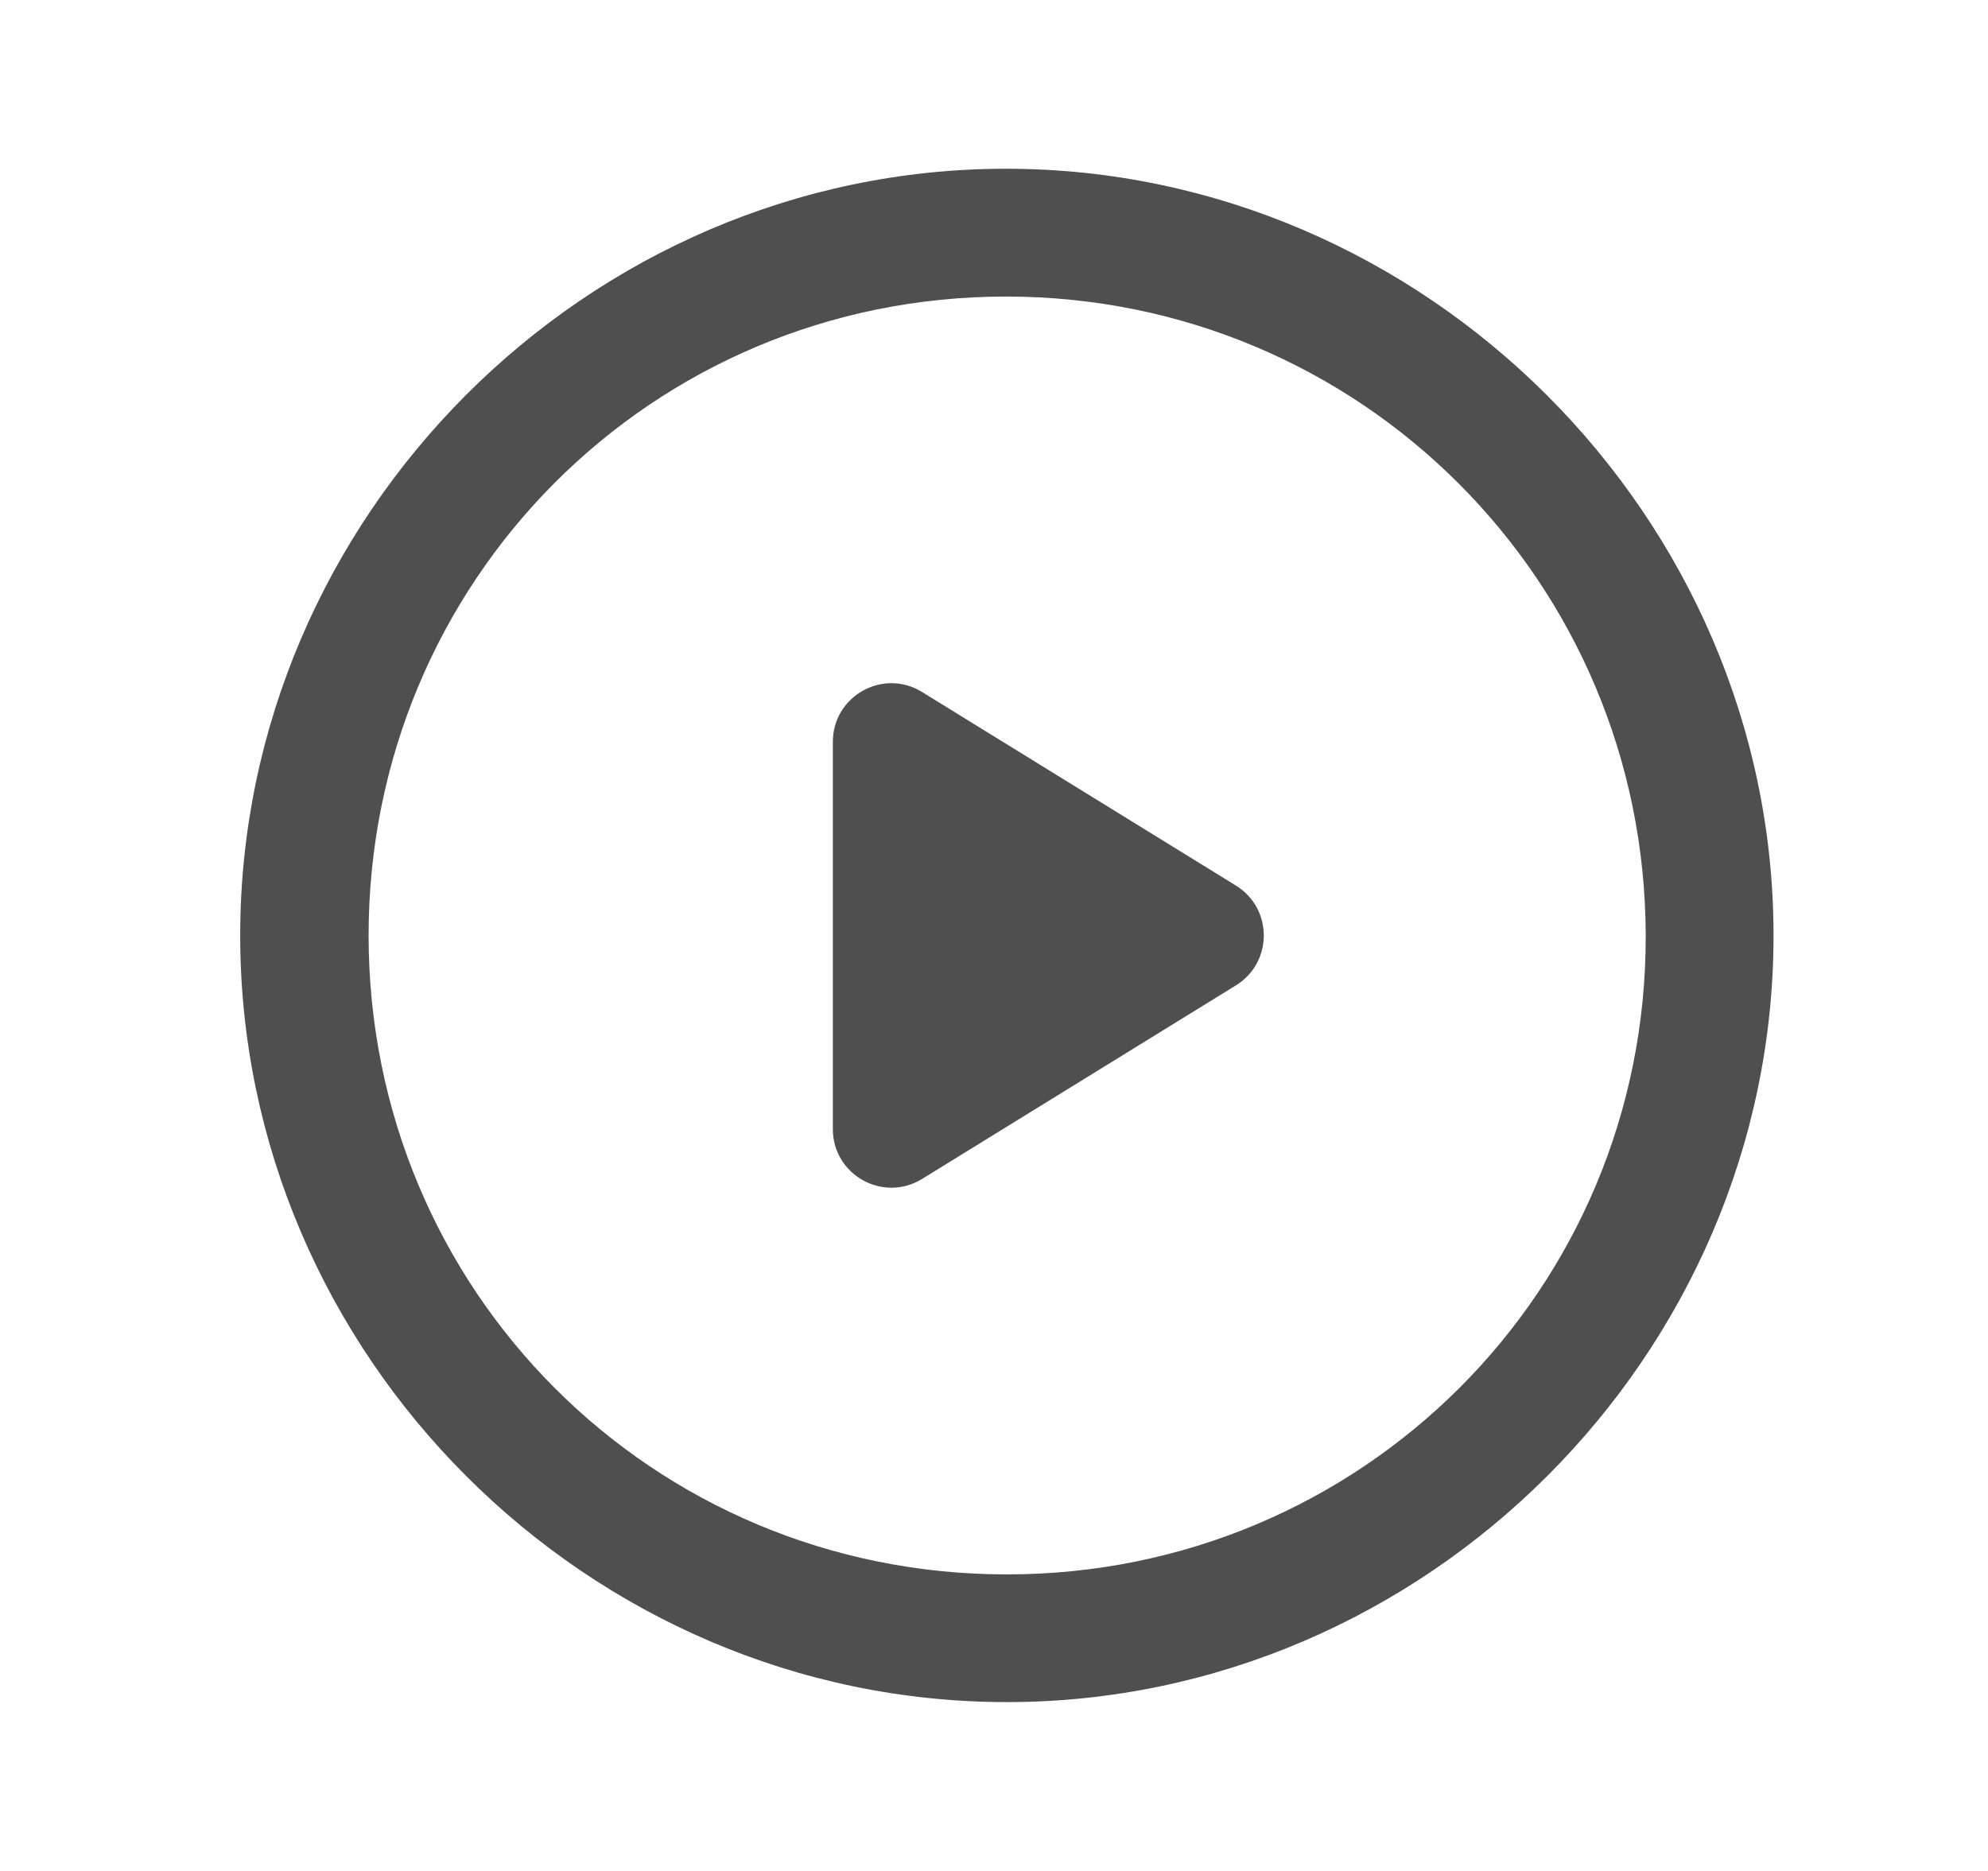
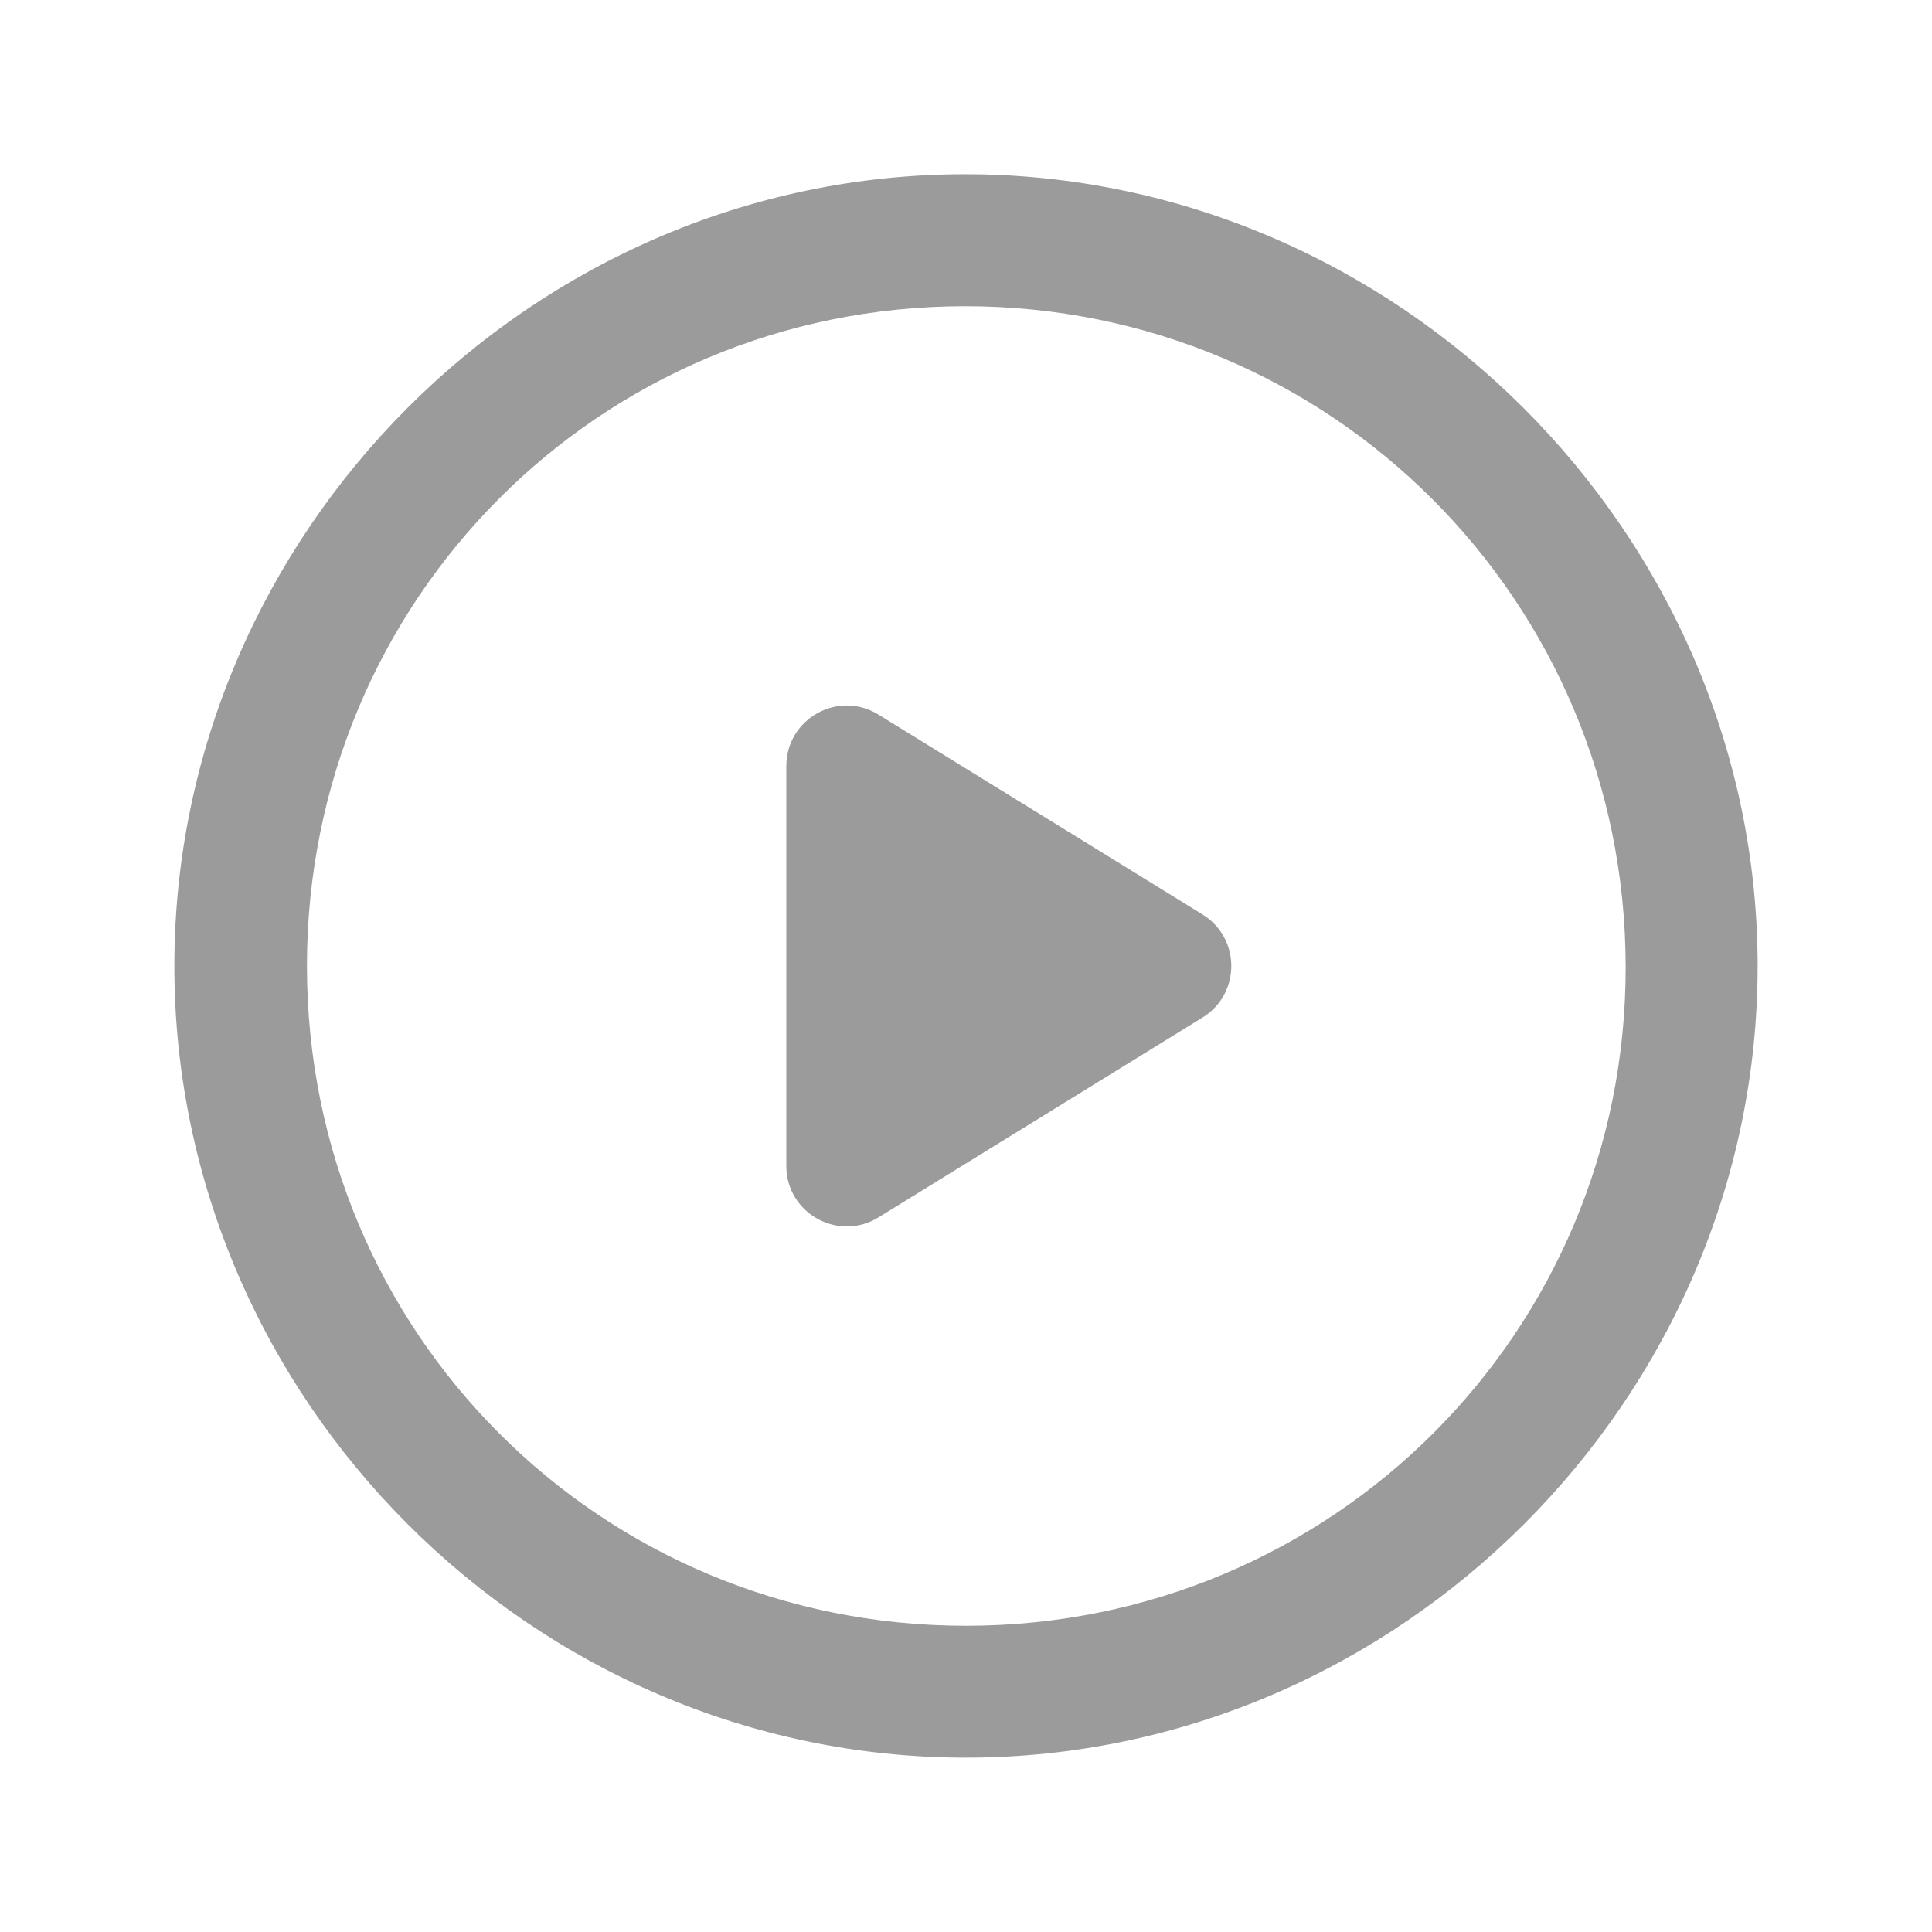
- <svg xmlns="http://www.w3.org/2000/svg" width="17" height="16" viewBox="0 0 17 16" fill="none">
-   <path d="M10.57 7.574C10.886 7.77 10.886 8.23 10.57 8.426L7.885 10.082C7.552 10.287 7.122 10.048 7.122 9.656L7.122 6.344C7.122 5.952 7.552 5.712 7.885 5.918L10.57 7.574Z" fill="#4F4F4F" />
-   <path d="M8.61 14.556C12.19 14.556 15.166 11.587 15.166 8C15.166 4.42 12.184 1.443 8.603 1.443C5.017 1.443 2.054 4.42 2.054 8C2.054 11.587 5.023 14.556 8.61 14.556ZM8.61 13.464C5.576 13.464 3.152 11.034 3.152 8C3.152 4.972 5.569 2.536 8.603 2.536C11.631 2.536 14.067 4.972 14.073 8C14.08 11.034 11.638 13.464 8.61 13.464Z" fill="#4F4F4F" />
+ <svg xmlns="http://www.w3.org/2000/svg" width="16" height="16" viewBox="0 0 16 16" fill="none">
+   <path d="M9.96 7.574C10.276 7.77 10.276 8.23 9.96 8.426L7.275 10.082C6.942 10.287 6.512 10.048 6.512 9.656L6.512 6.344C6.512 5.952 6.942 5.712 7.275 5.918L9.96 7.574Z" fill="#9B9B9B" />
+   <path d="M8 14.556C11.58 14.556 14.556 11.587 14.556 8C14.556 4.42 11.574 1.443 7.993 1.443C4.407 1.443 1.444 4.42 1.444 8C1.444 11.587 4.413 14.556 8 14.556ZM8 13.464C4.966 13.464 2.542 11.034 2.542 8C2.542 4.972 4.959 2.536 7.993 2.536C11.021 2.536 13.457 4.972 13.463 8C13.47 11.034 11.028 13.464 8 13.464Z" fill="#9B9B9B" />
</svg>
